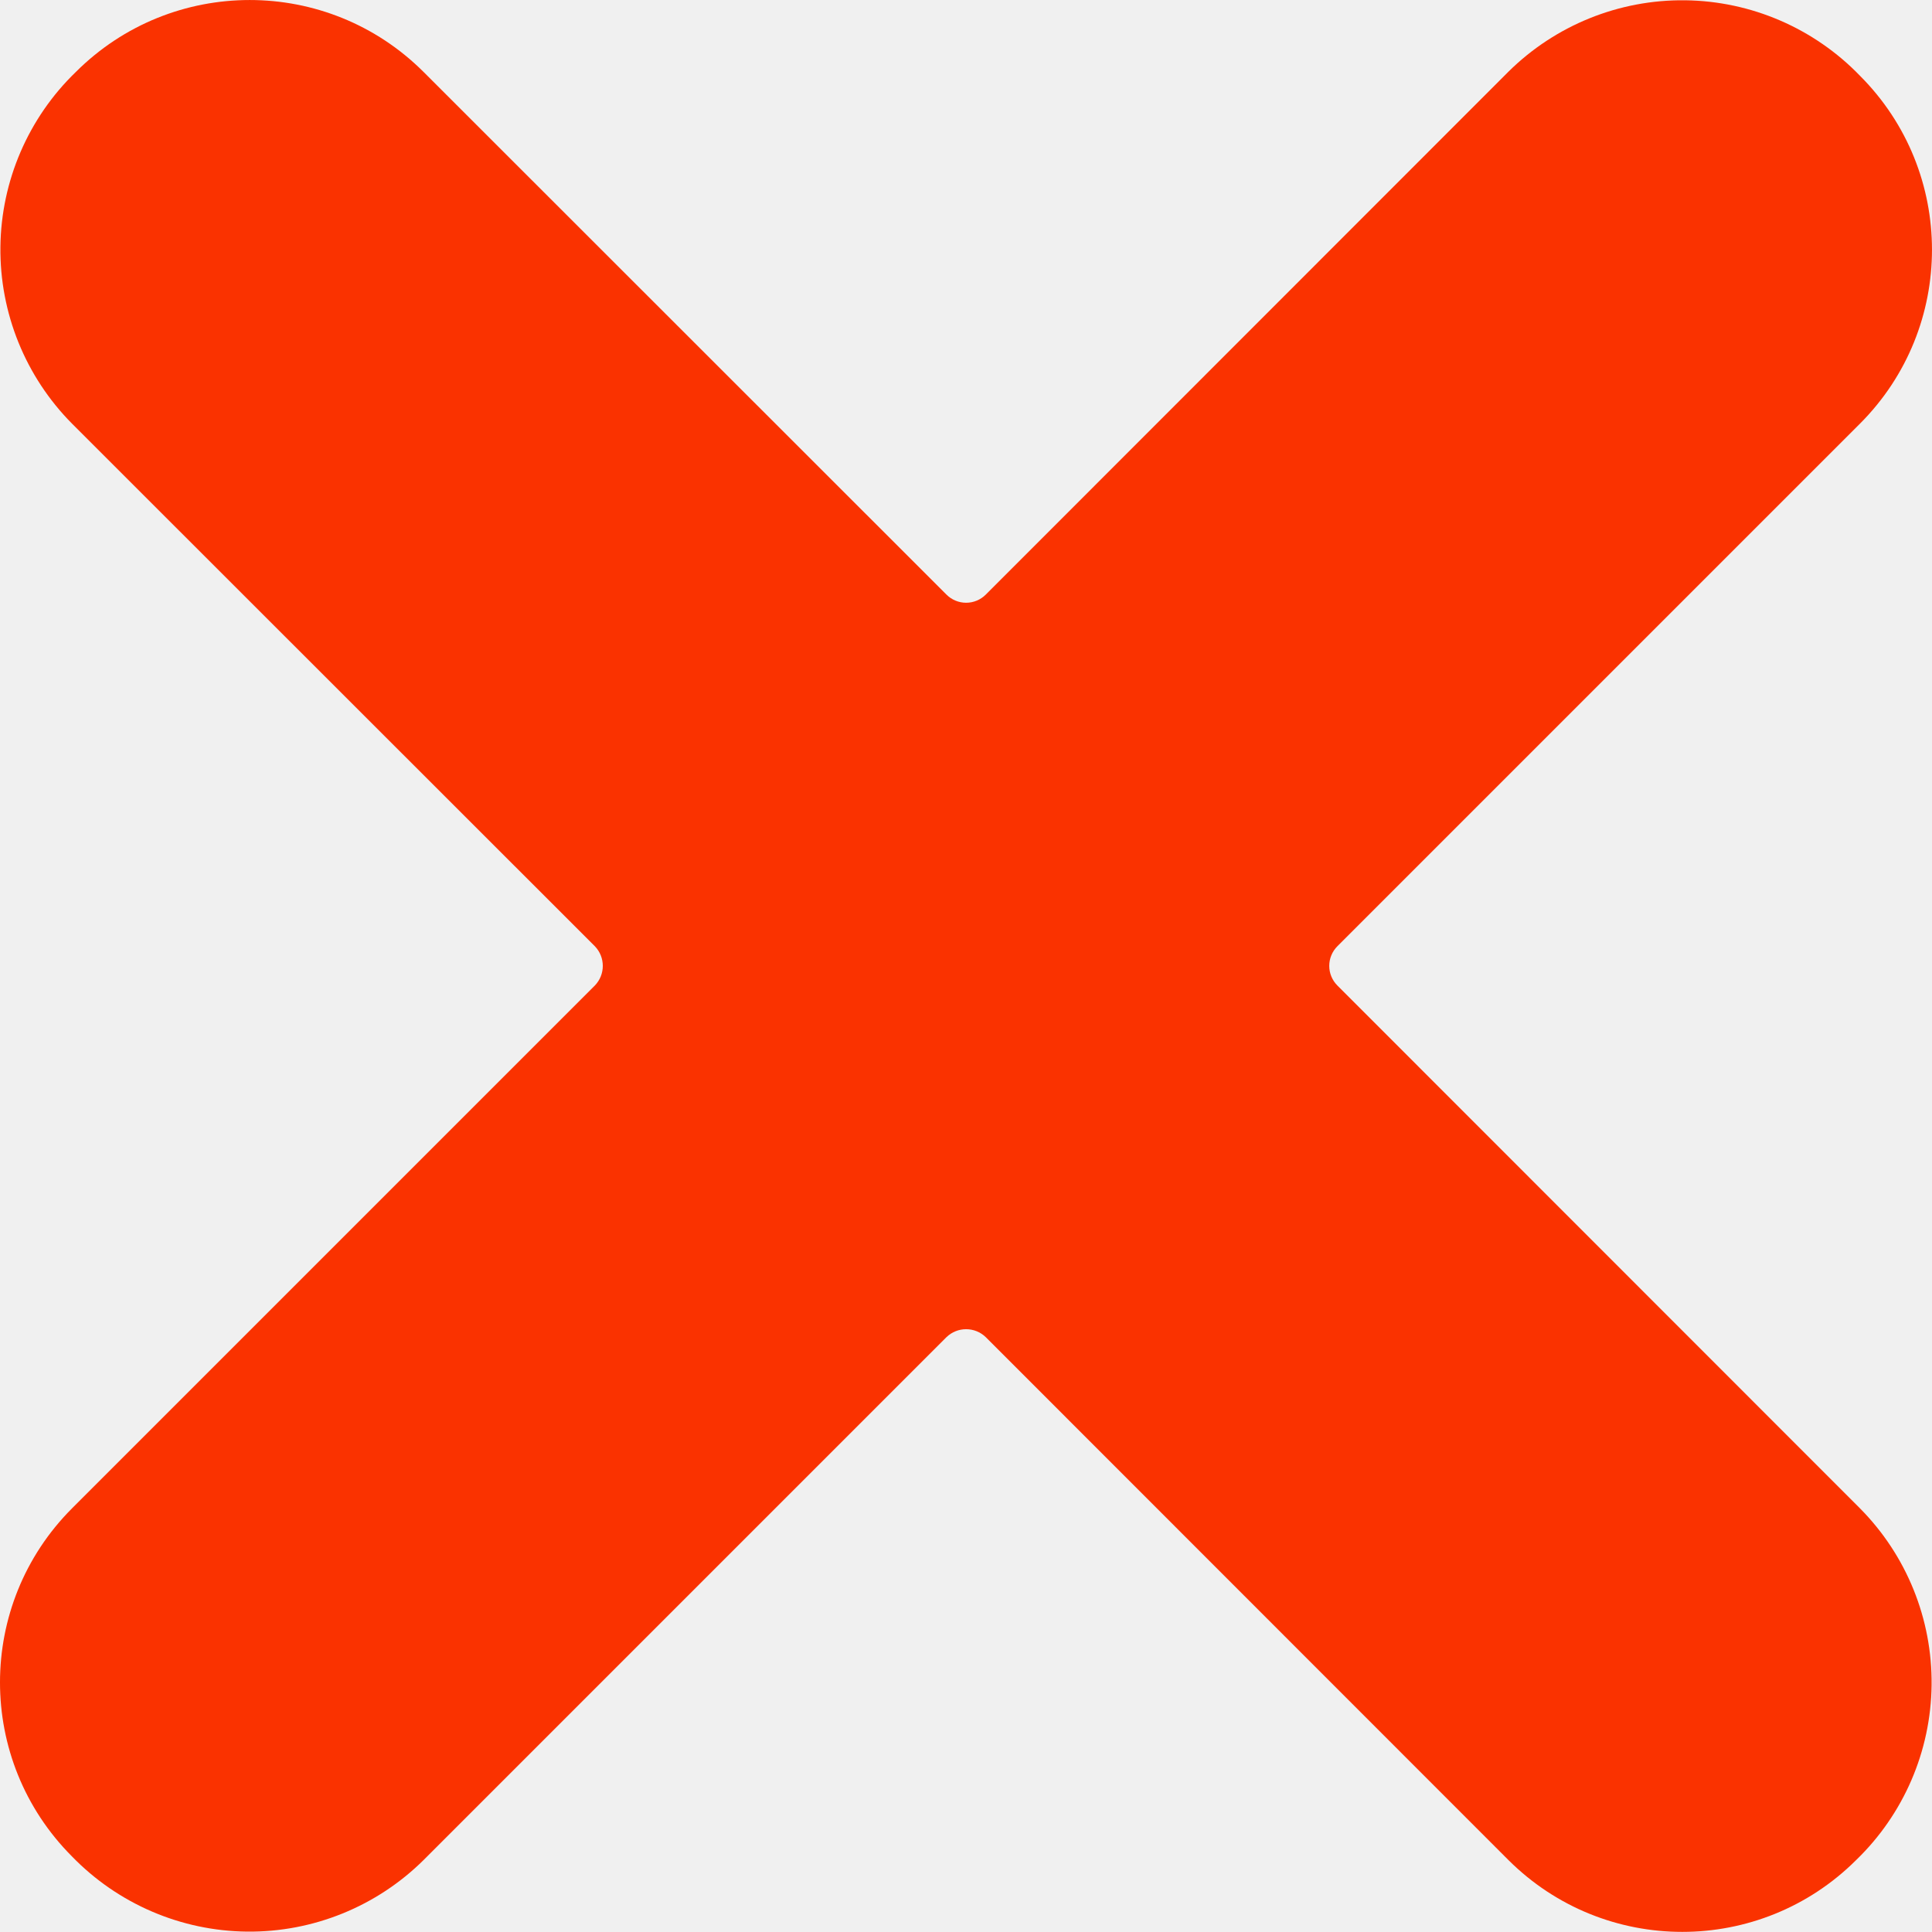
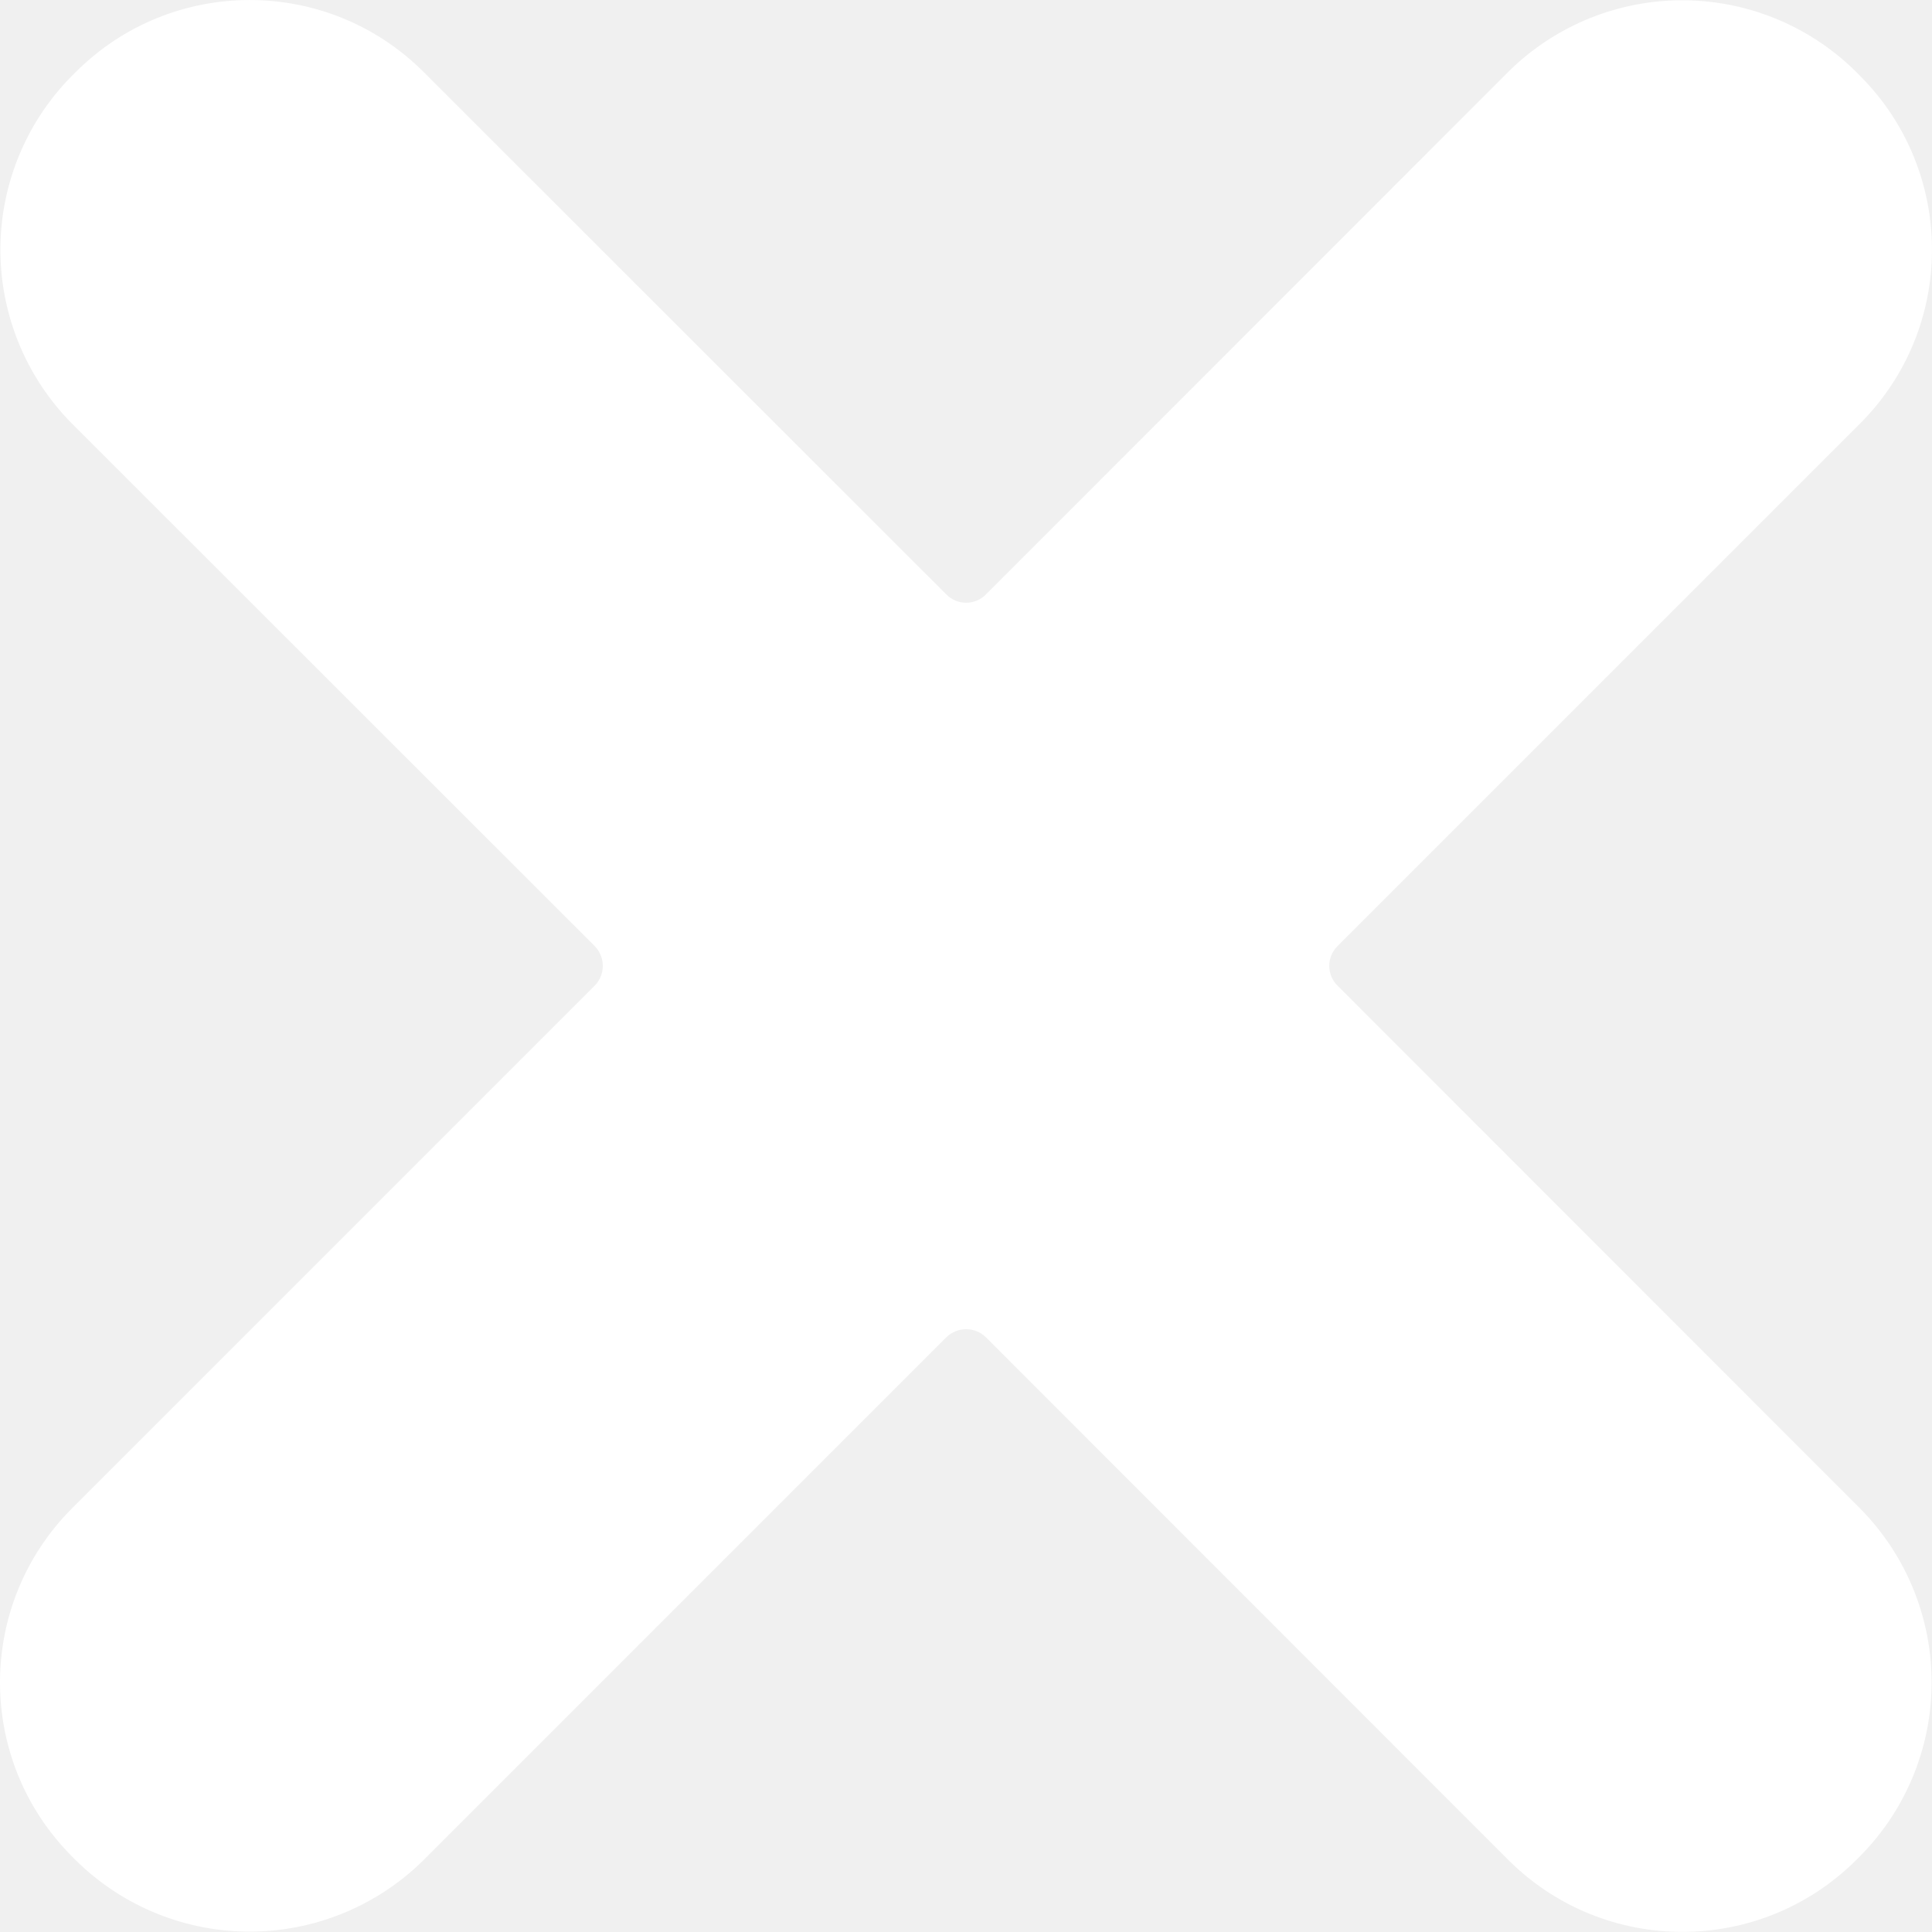
<svg xmlns="http://www.w3.org/2000/svg" width="8" height="8" viewBox="0 0 8 8">
-   <path d="M5.538 3.918l2.164-2.164a1.019 1.019 0 0 0 0-1.44A1.023 1.023 0 0 0 6.246.297L4.082 2.462a.115.115 0 0 1-.163 0L1.754.298a1.019 1.019 0 0 0-1.44 0 1.023 1.023 0 0 0-.016 1.456l2.165 2.164a.117.117 0 0 1 0 .163L.298 6.246a1.02 1.02 0 0 0 0 1.441 1.024 1.024 0 0 0 1.456.015l2.165-2.165a.117.117 0 0 1 .163 0l2.164 2.165a1.02 1.02 0 0 0 1.44 0 1.023 1.023 0 0 0 .016-1.456L5.538 4.081a.115.115 0 0 1 0-.163z" fill="#FA3200" fill-rule="evenodd" />
+   <path d="M5.538 3.918l2.164-2.164a1.019 1.019 0 0 0 0-1.44A1.023 1.023 0 0 0 6.246.297L4.082 2.462a.115.115 0 0 1-.163 0L1.754.298a1.019 1.019 0 0 0-1.44 0 1.023 1.023 0 0 0-.016 1.456l2.165 2.164a.117.117 0 0 1 0 .163L.298 6.246a1.02 1.02 0 0 0 0 1.441 1.024 1.024 0 0 0 1.456.015l2.165-2.165a.117.117 0 0 1 .163 0l2.164 2.165a1.02 1.02 0 0 0 1.44 0 1.023 1.023 0 0 0 .016-1.456L5.538 4.081a.115.115 0 0 1 0-.163z" fill="#fff" fill-rule="evenodd" />
</svg>
